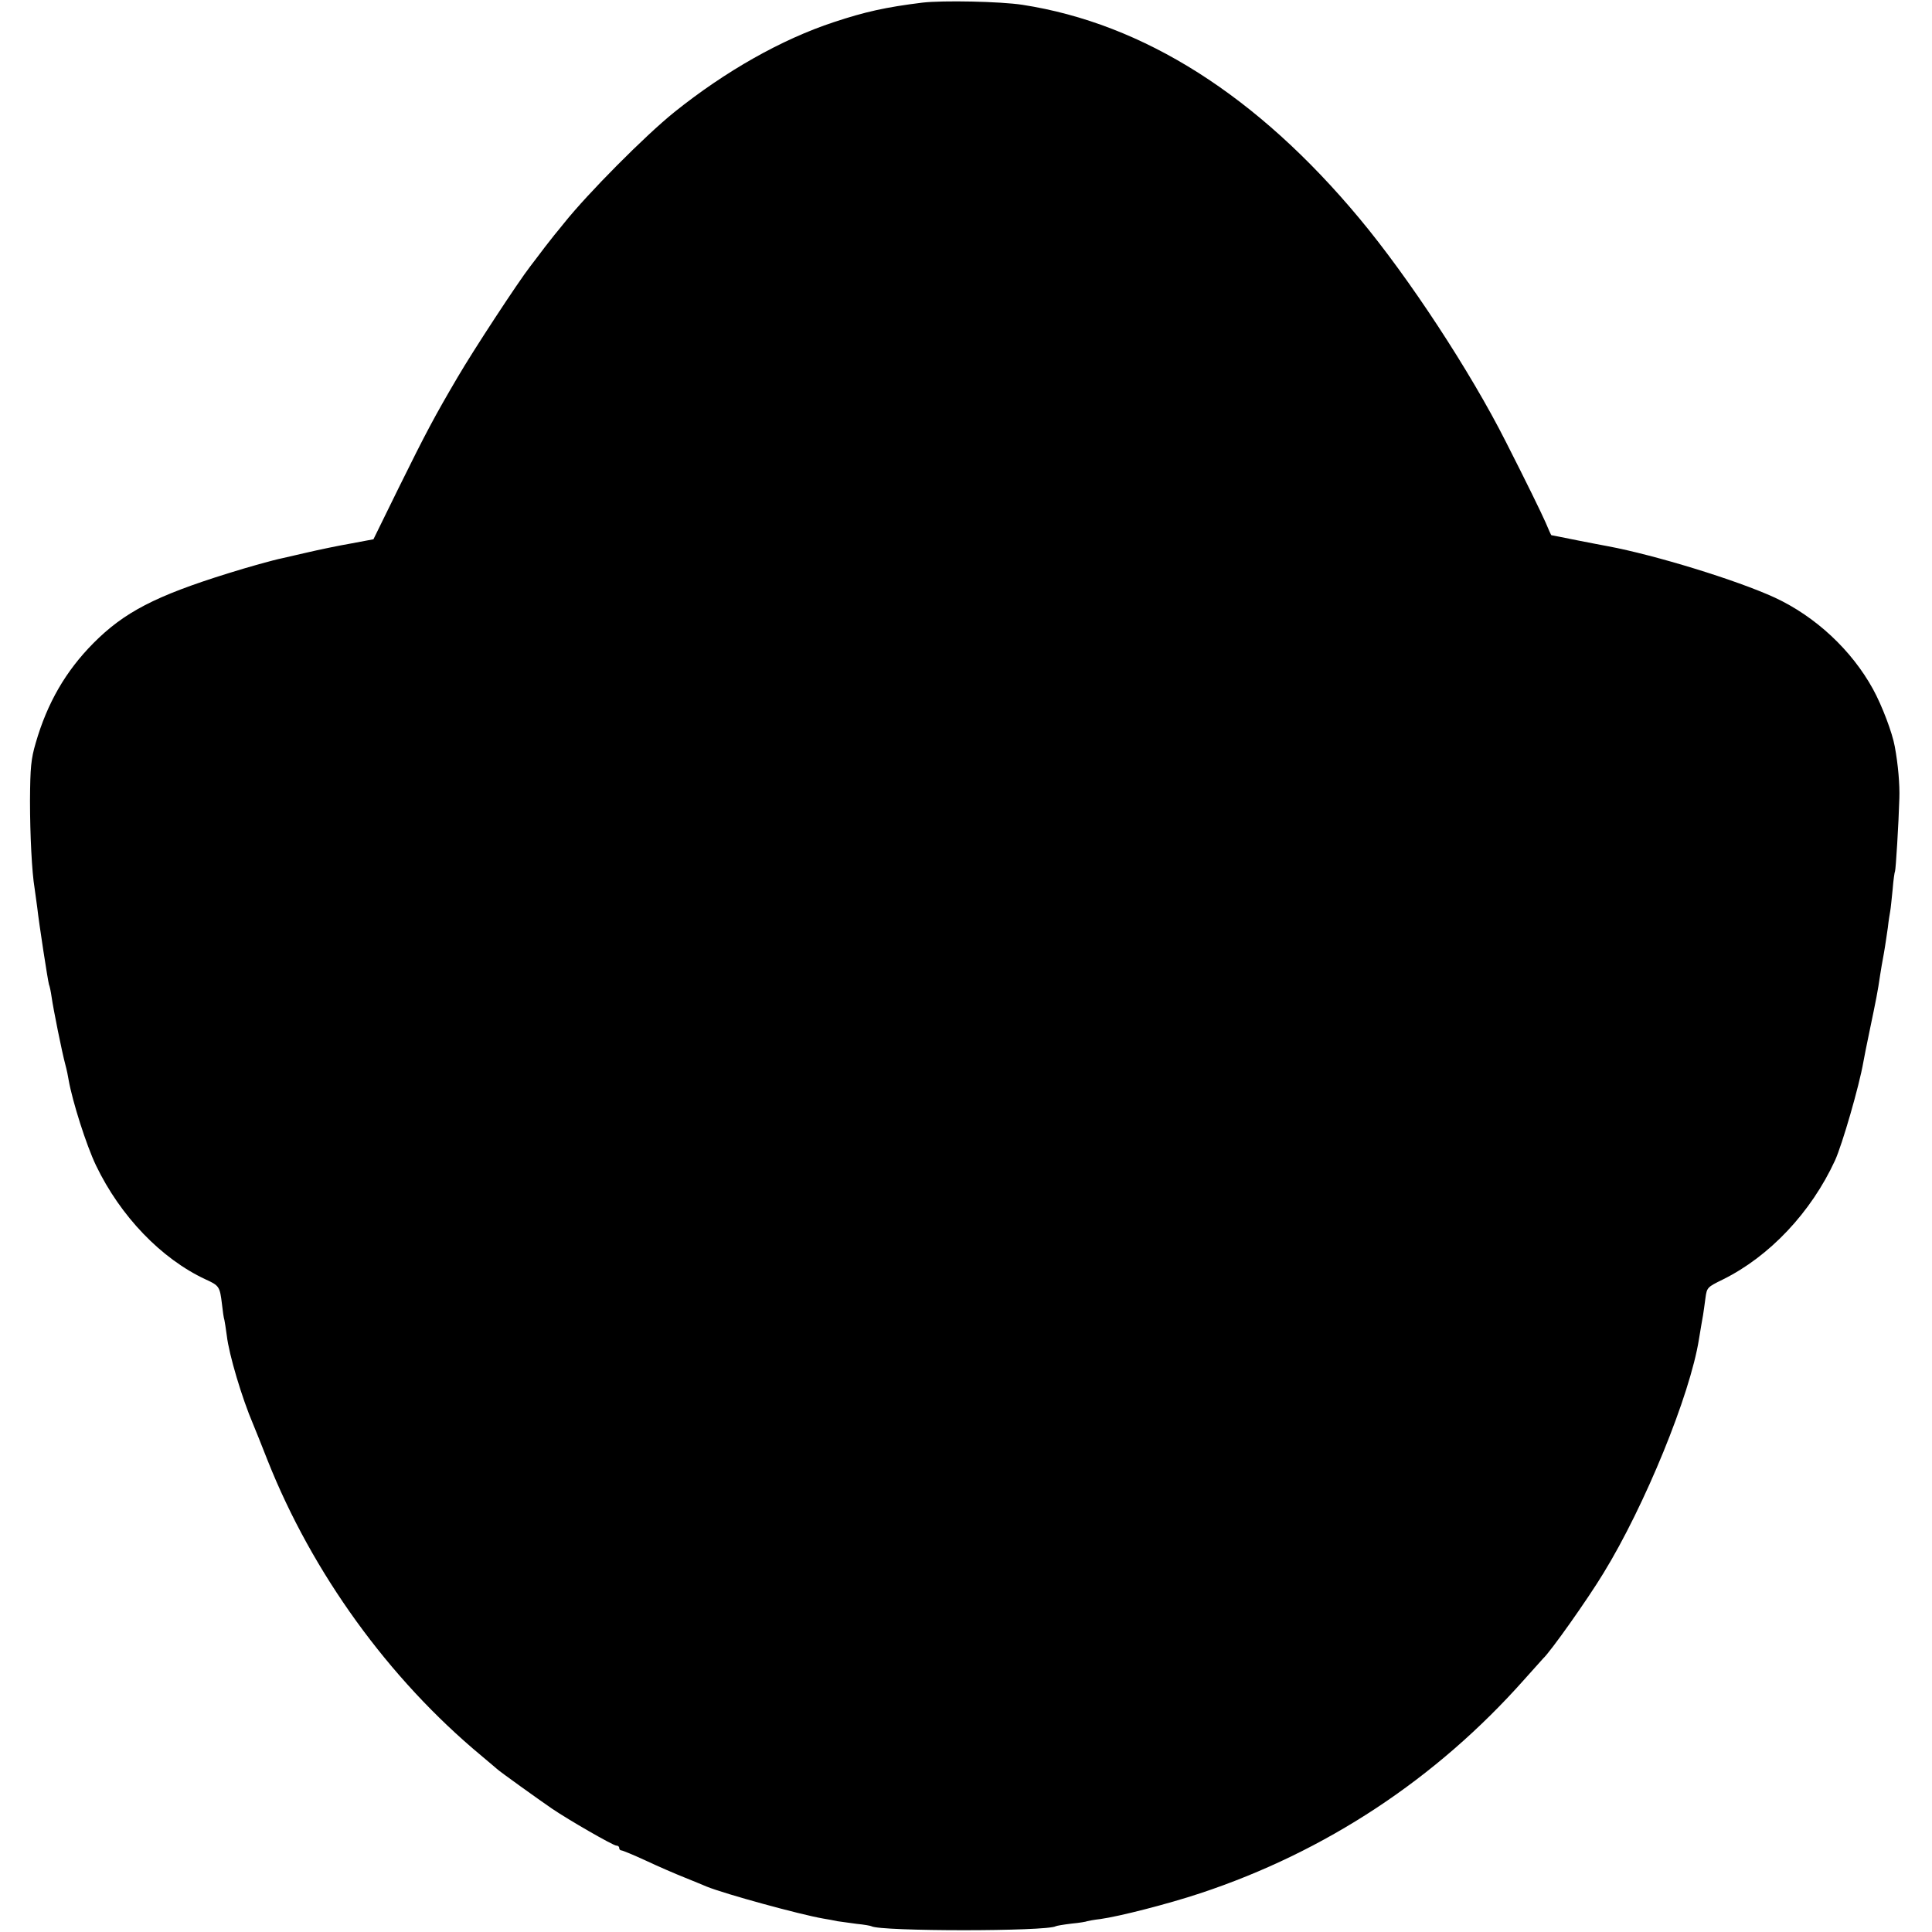
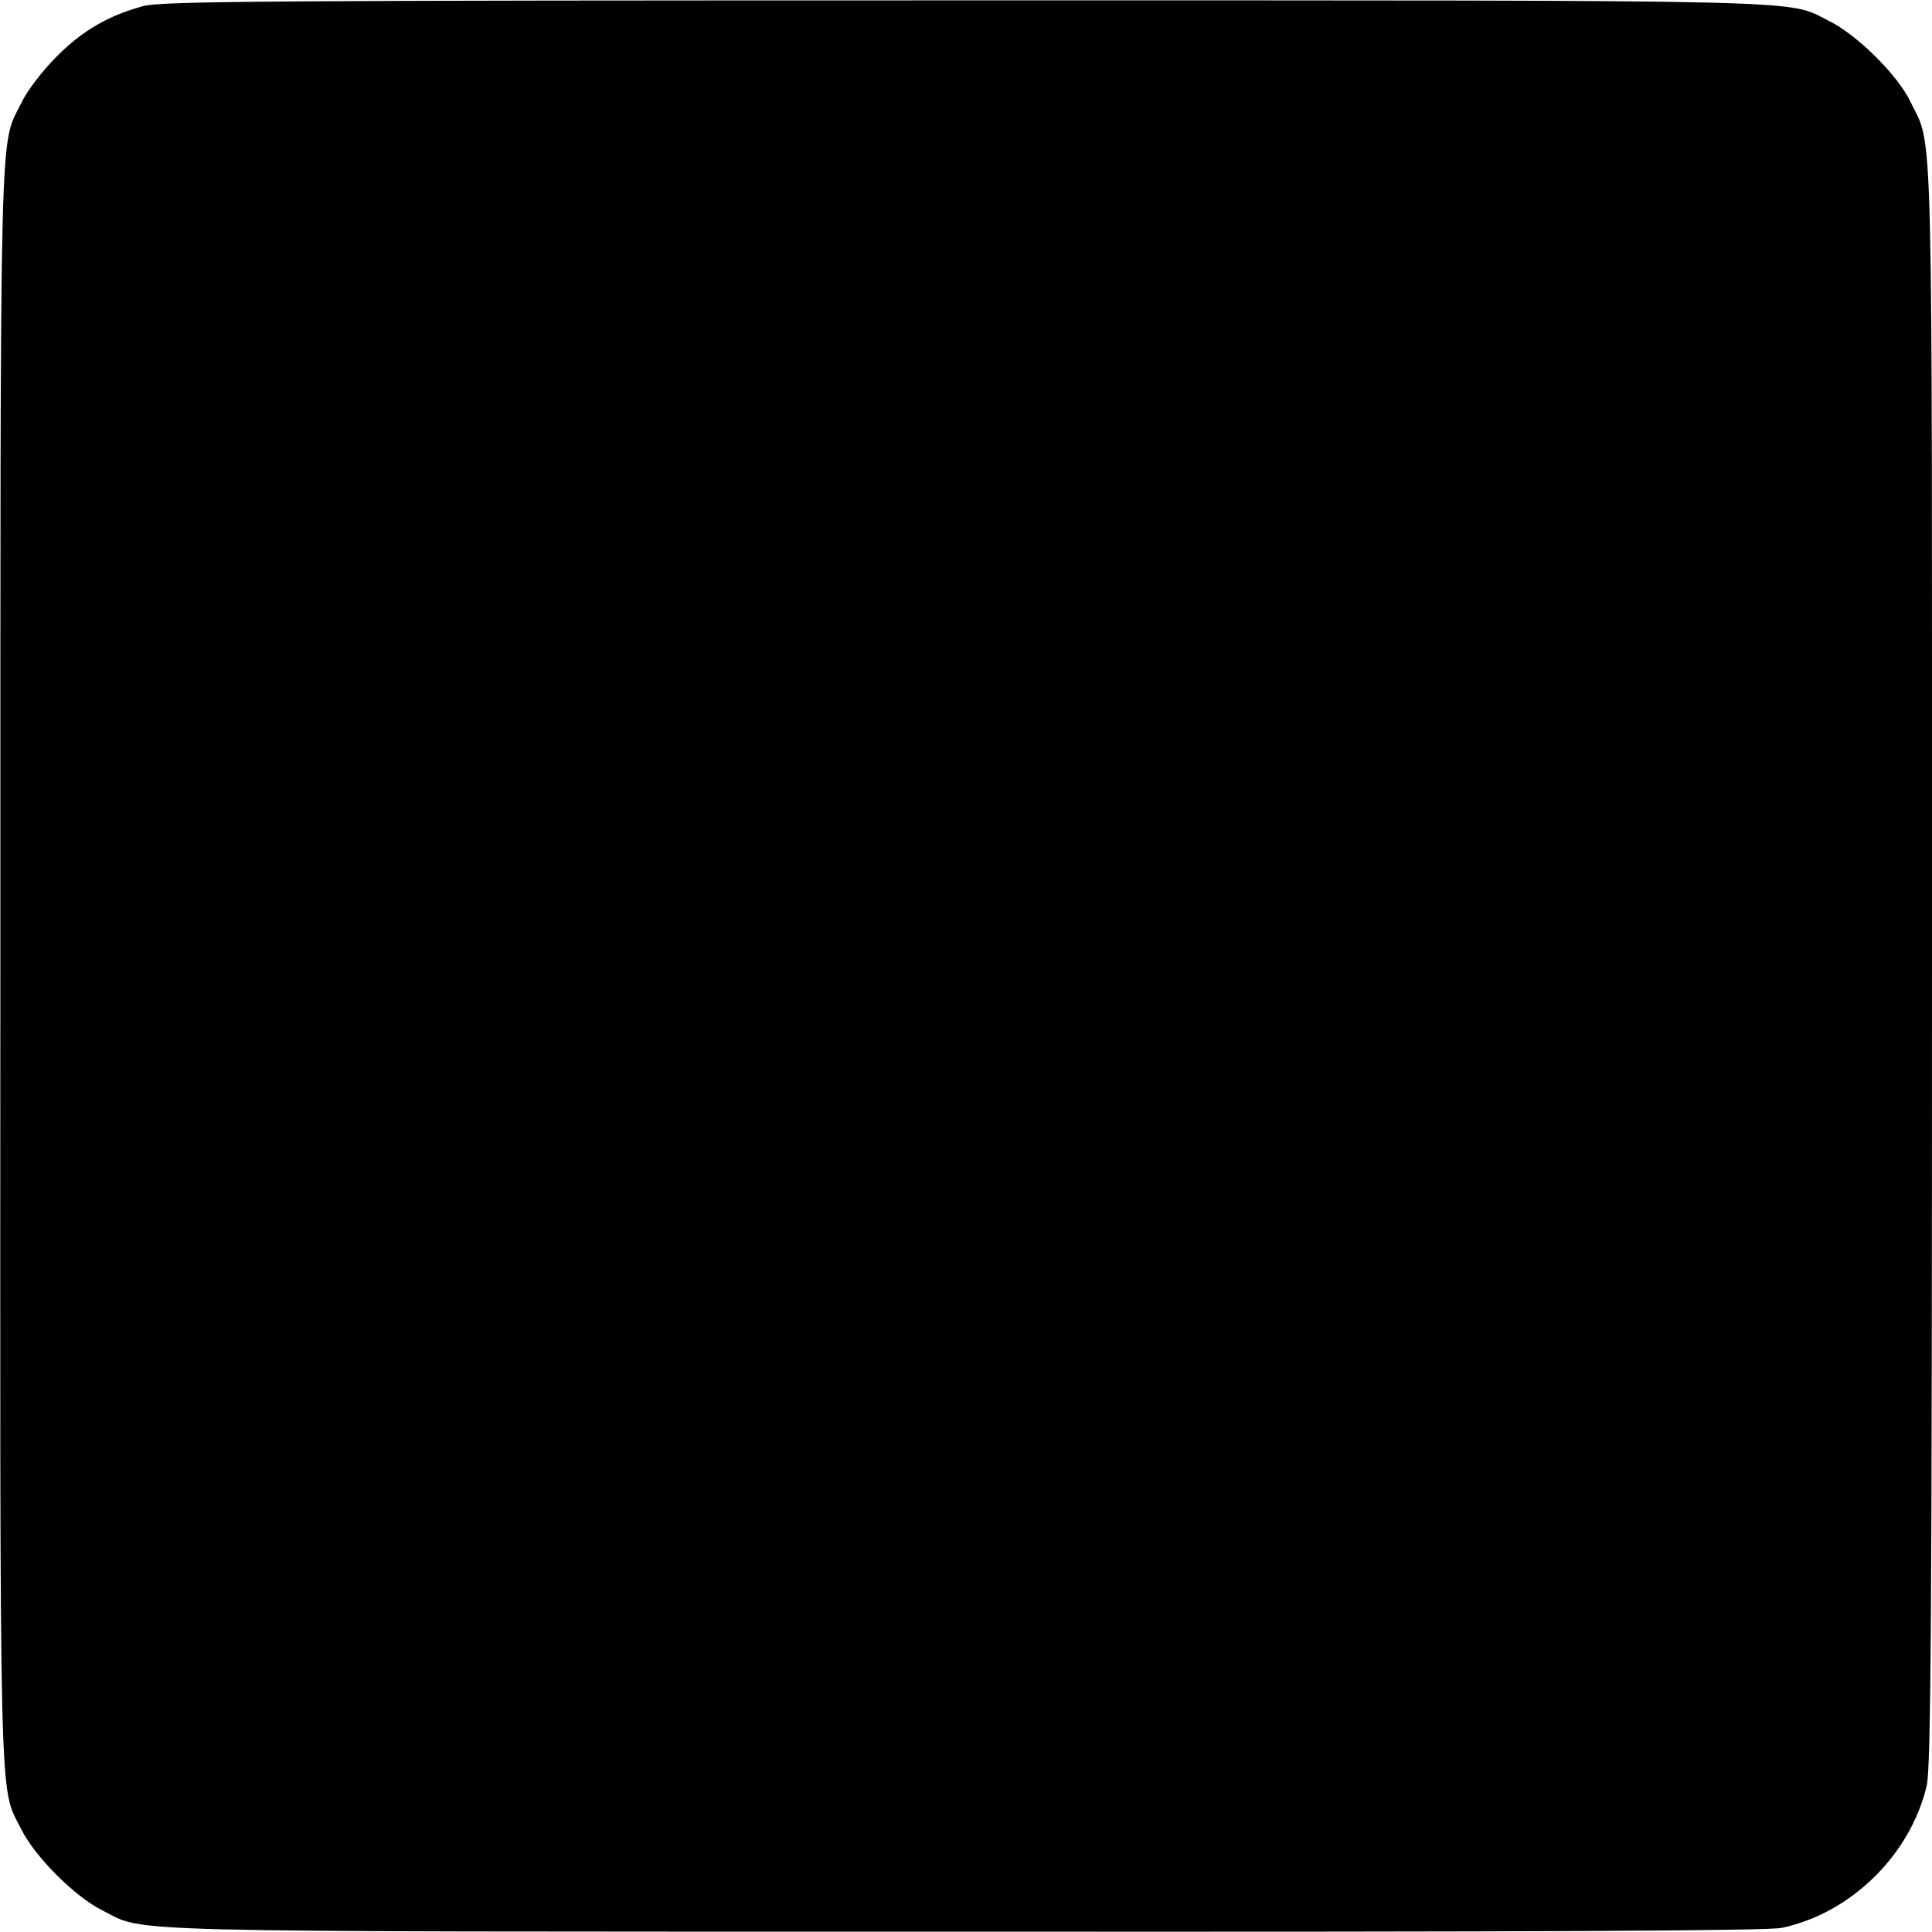
- <svg xmlns="http://www.w3.org/2000/svg" version="1.0" width="805pt" height="805pt" viewBox="0 0 805 805" preserveAspectRatio="xMidYMid meet">
-   <g transform="translate(0,805) scale(0.1,-0.1)" fill="#000000" stroke="none">
-     <path d="M3843 8039 c-153 -19 -238 -38 -368 -81 -219 -72 -453 -205 -665 -375 -123 -99 -362 -340 -460 -463 -14 -17 -32 -40 -40 -49 -8 -10 -26 -33 -40 -51 -14 -19 -41 -54 -60 -79 -52 -67 -238 -351 -304 -464 -94 -160 -132 -231 -244 -458 l-106 -216 -96 -18 c-52 -9 -133 -26 -180 -37 -47 -11 -92 -21 -100 -23 -44 -9 -147 -38 -230 -64 -302 -94 -433 -162 -561 -291 -115 -116 -192 -249 -240 -415 -20 -68 -23 -103 -24 -240 0 -145 8 -300 19 -365 2 -14 7 -50 11 -80 8 -72 44 -304 49 -322 3 -7 8 -30 11 -52 7 -50 43 -229 57 -281 6 -22 12 -51 14 -65 16 -90 73 -270 114 -356 102 -212 272 -389 457 -475 57 -26 59 -30 68 -104 3 -27 7 -57 10 -65 2 -8 6 -37 10 -65 9 -79 63 -260 110 -370 7 -16 34 -84 60 -150 186 -469 505 -910 890 -1230 33 -28 62 -52 65 -55 7 -8 176 -129 230 -166 69 -47 255 -154 268 -154 7 0 12 -4 12 -10 0 -5 4 -10 9 -10 5 0 51 -19 103 -43 51 -24 125 -56 163 -71 39 -16 79 -32 90 -37 77 -31 387 -116 485 -133 19 -3 46 -8 59 -11 13 -2 49 -7 80 -11 31 -3 59 -8 62 -10 38 -22 730 -22 768 0 3 2 33 7 66 11 32 3 62 8 65 10 3 1 28 6 55 9 79 11 279 62 415 107 523 173 984 477 1352 892 40 45 75 84 78 87 29 26 185 246 251 355 172 280 361 742 398 975 7 41 14 86 17 100 2 14 7 46 10 71 6 45 8 46 73 78 194 96 367 279 467 496 30 66 101 311 118 410 3 17 14 73 25 125 29 139 35 169 45 238 2 15 9 54 15 87 6 33 13 83 17 110 3 28 8 58 10 69 2 10 6 51 10 90 3 39 8 73 10 76 3 6 15 198 18 304 2 55 -5 140 -19 215 -10 57 -53 171 -91 240 -89 162 -239 302 -409 381 -159 73 -498 177 -695 214 -14 2 -72 14 -130 25 -58 12 -106 21 -106 21 -1 0 -12 24 -24 53 -19 43 -82 172 -166 337 -148 293 -404 683 -609 929 -426 512 -900 813 -1405 891 -91 14 -332 19 -417 9z" />
+ <svg xmlns="http://www.w3.org/2000/svg" version="1.0" width="512pt" height="512pt" viewBox="0 0 512 512" preserveAspectRatio="xMidYMid meet">
+   <g transform="translate(0,512) scale(0.1,-0.1)" fill="#000000" stroke="none">
+     <path d="M380 5104 c-92 -25 -162 -65 -230 -134 -37 -37 -77 -89 -92 -120 -60 -123 -57 27 -57 -2285 -1 -2302 -4 -2174 55 -2292 36 -73 142 -179 214 -215 120 -60 -24 -57 2282 -57 1532 -1 2132 2 2170 10 184 39 341 194 384 377 11 47 14 439 14 2173 0 2312 4 2163 -57 2289 -33 70 -140 176 -213 213 -120 59 25 56 -2290 56 -1838 0 -2132 -2 -2180 -15z" />
  </g>
</svg>
